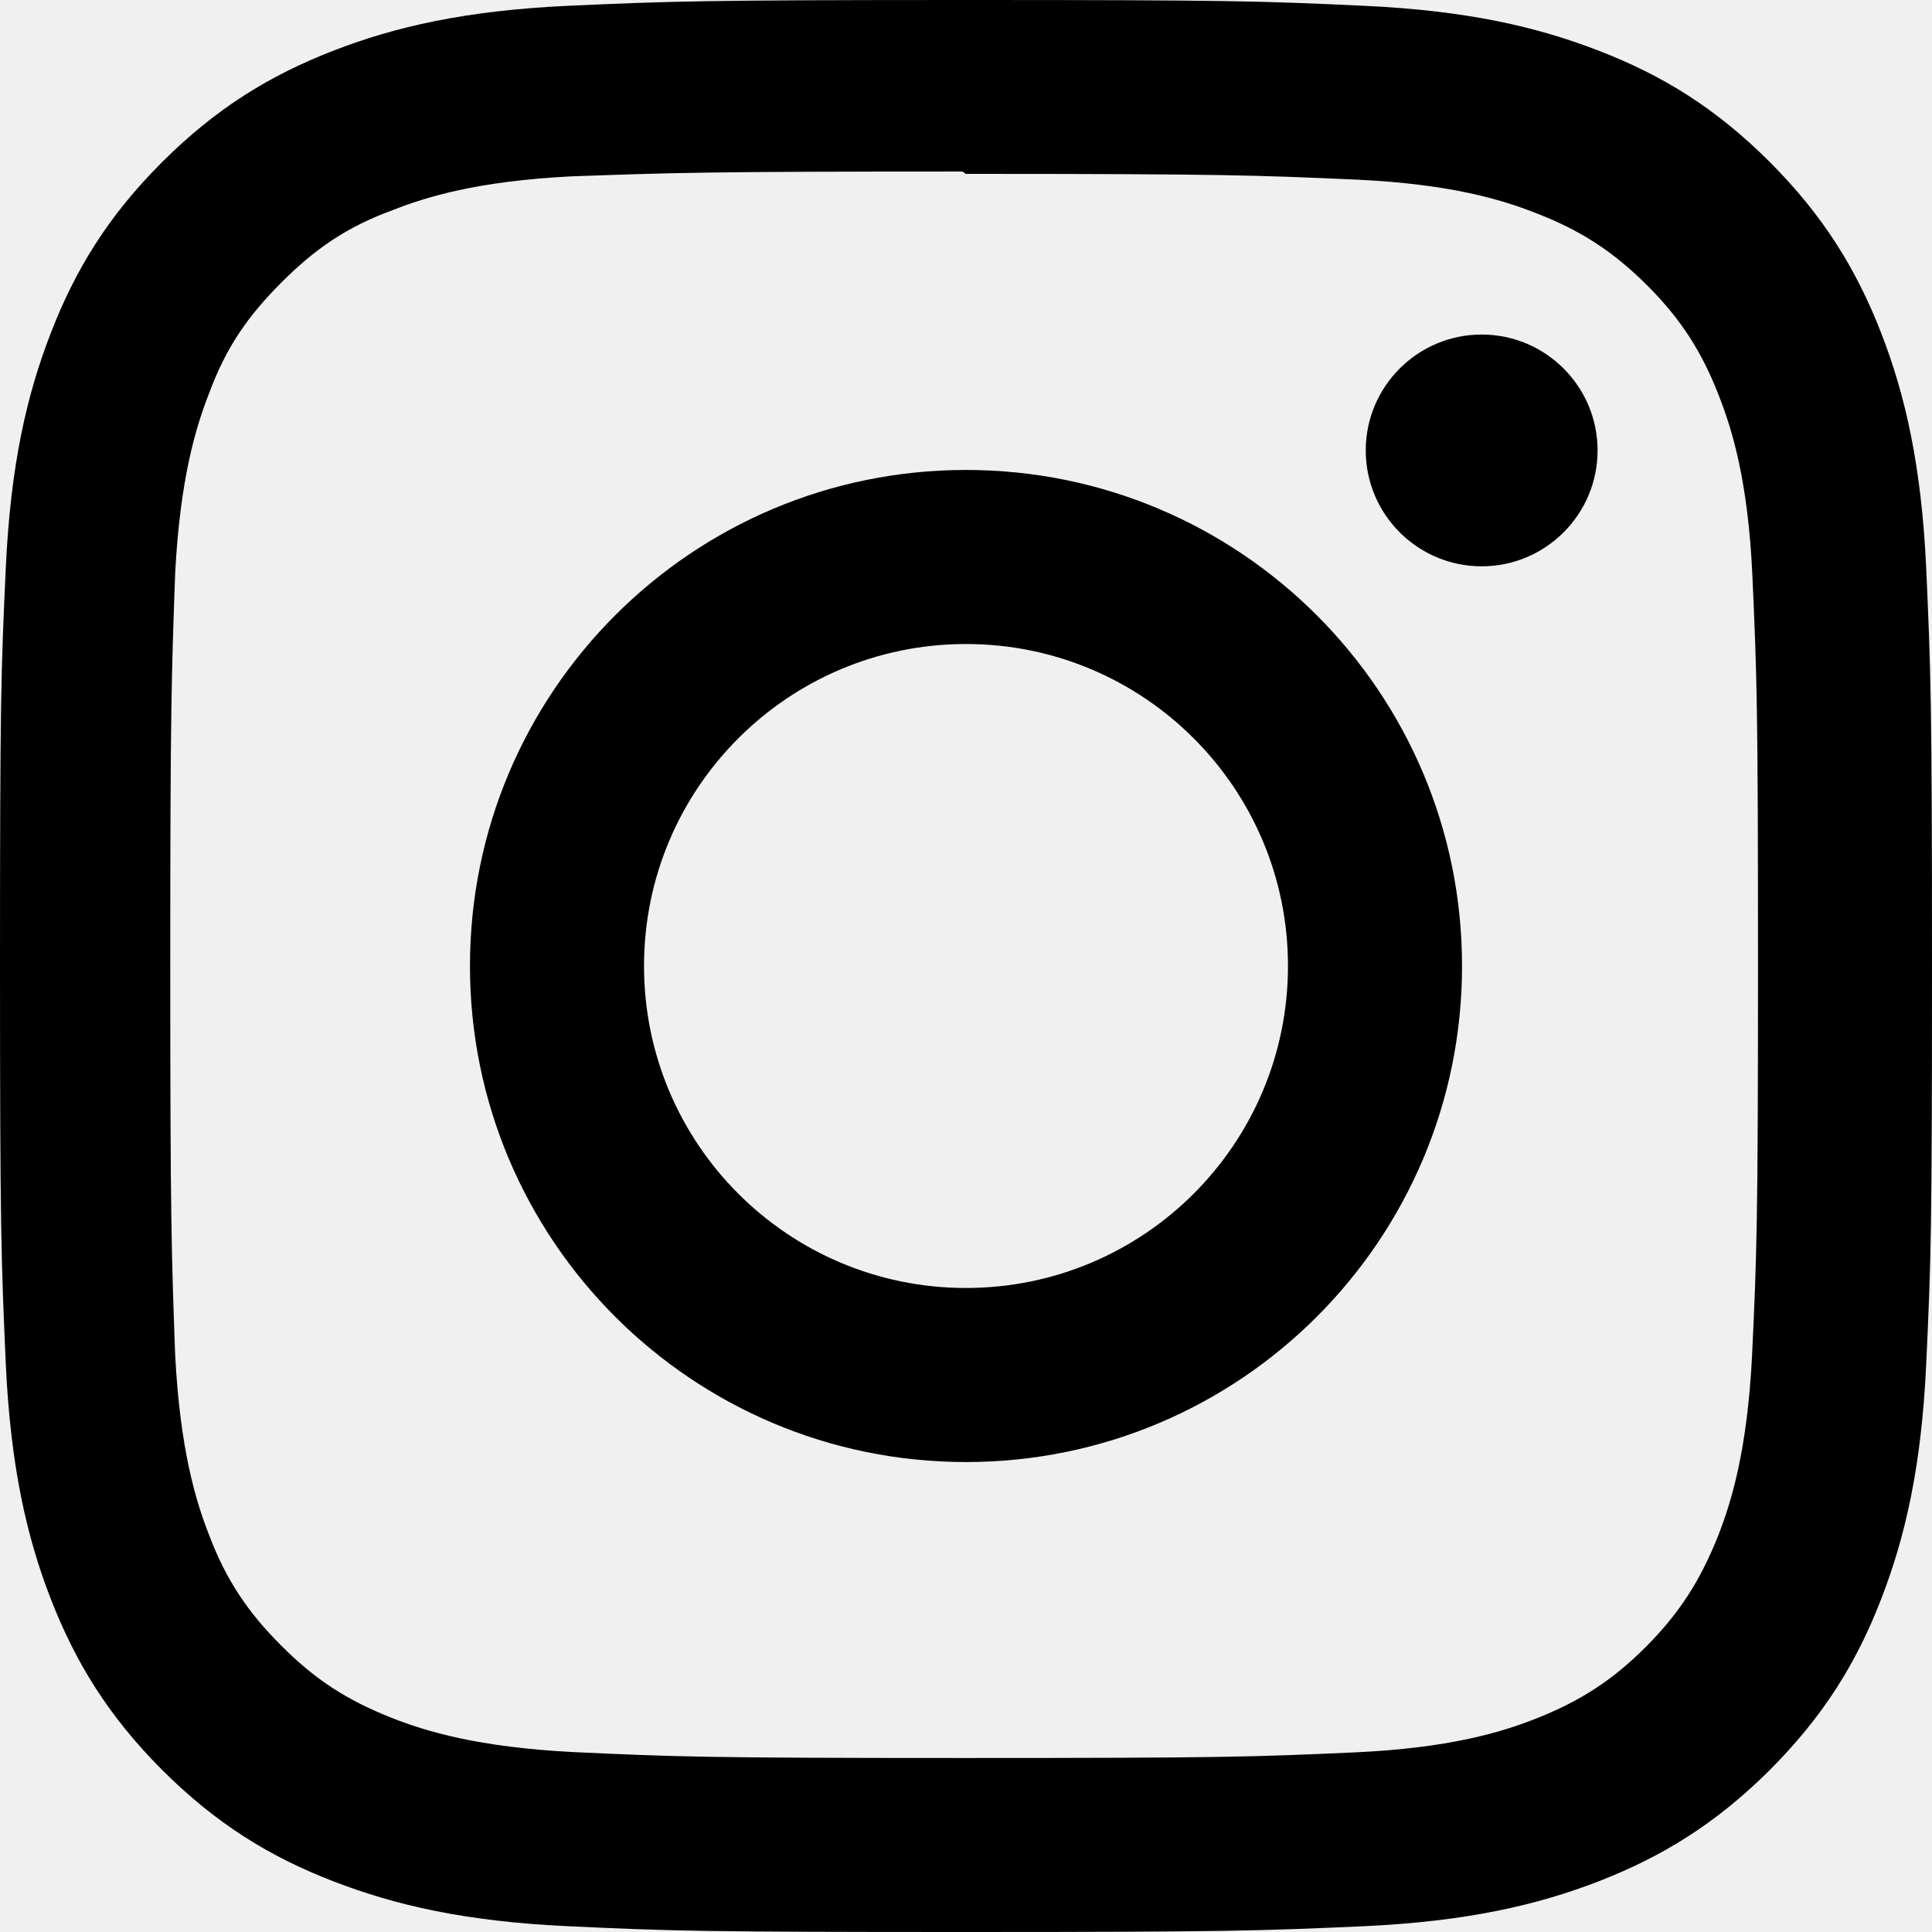
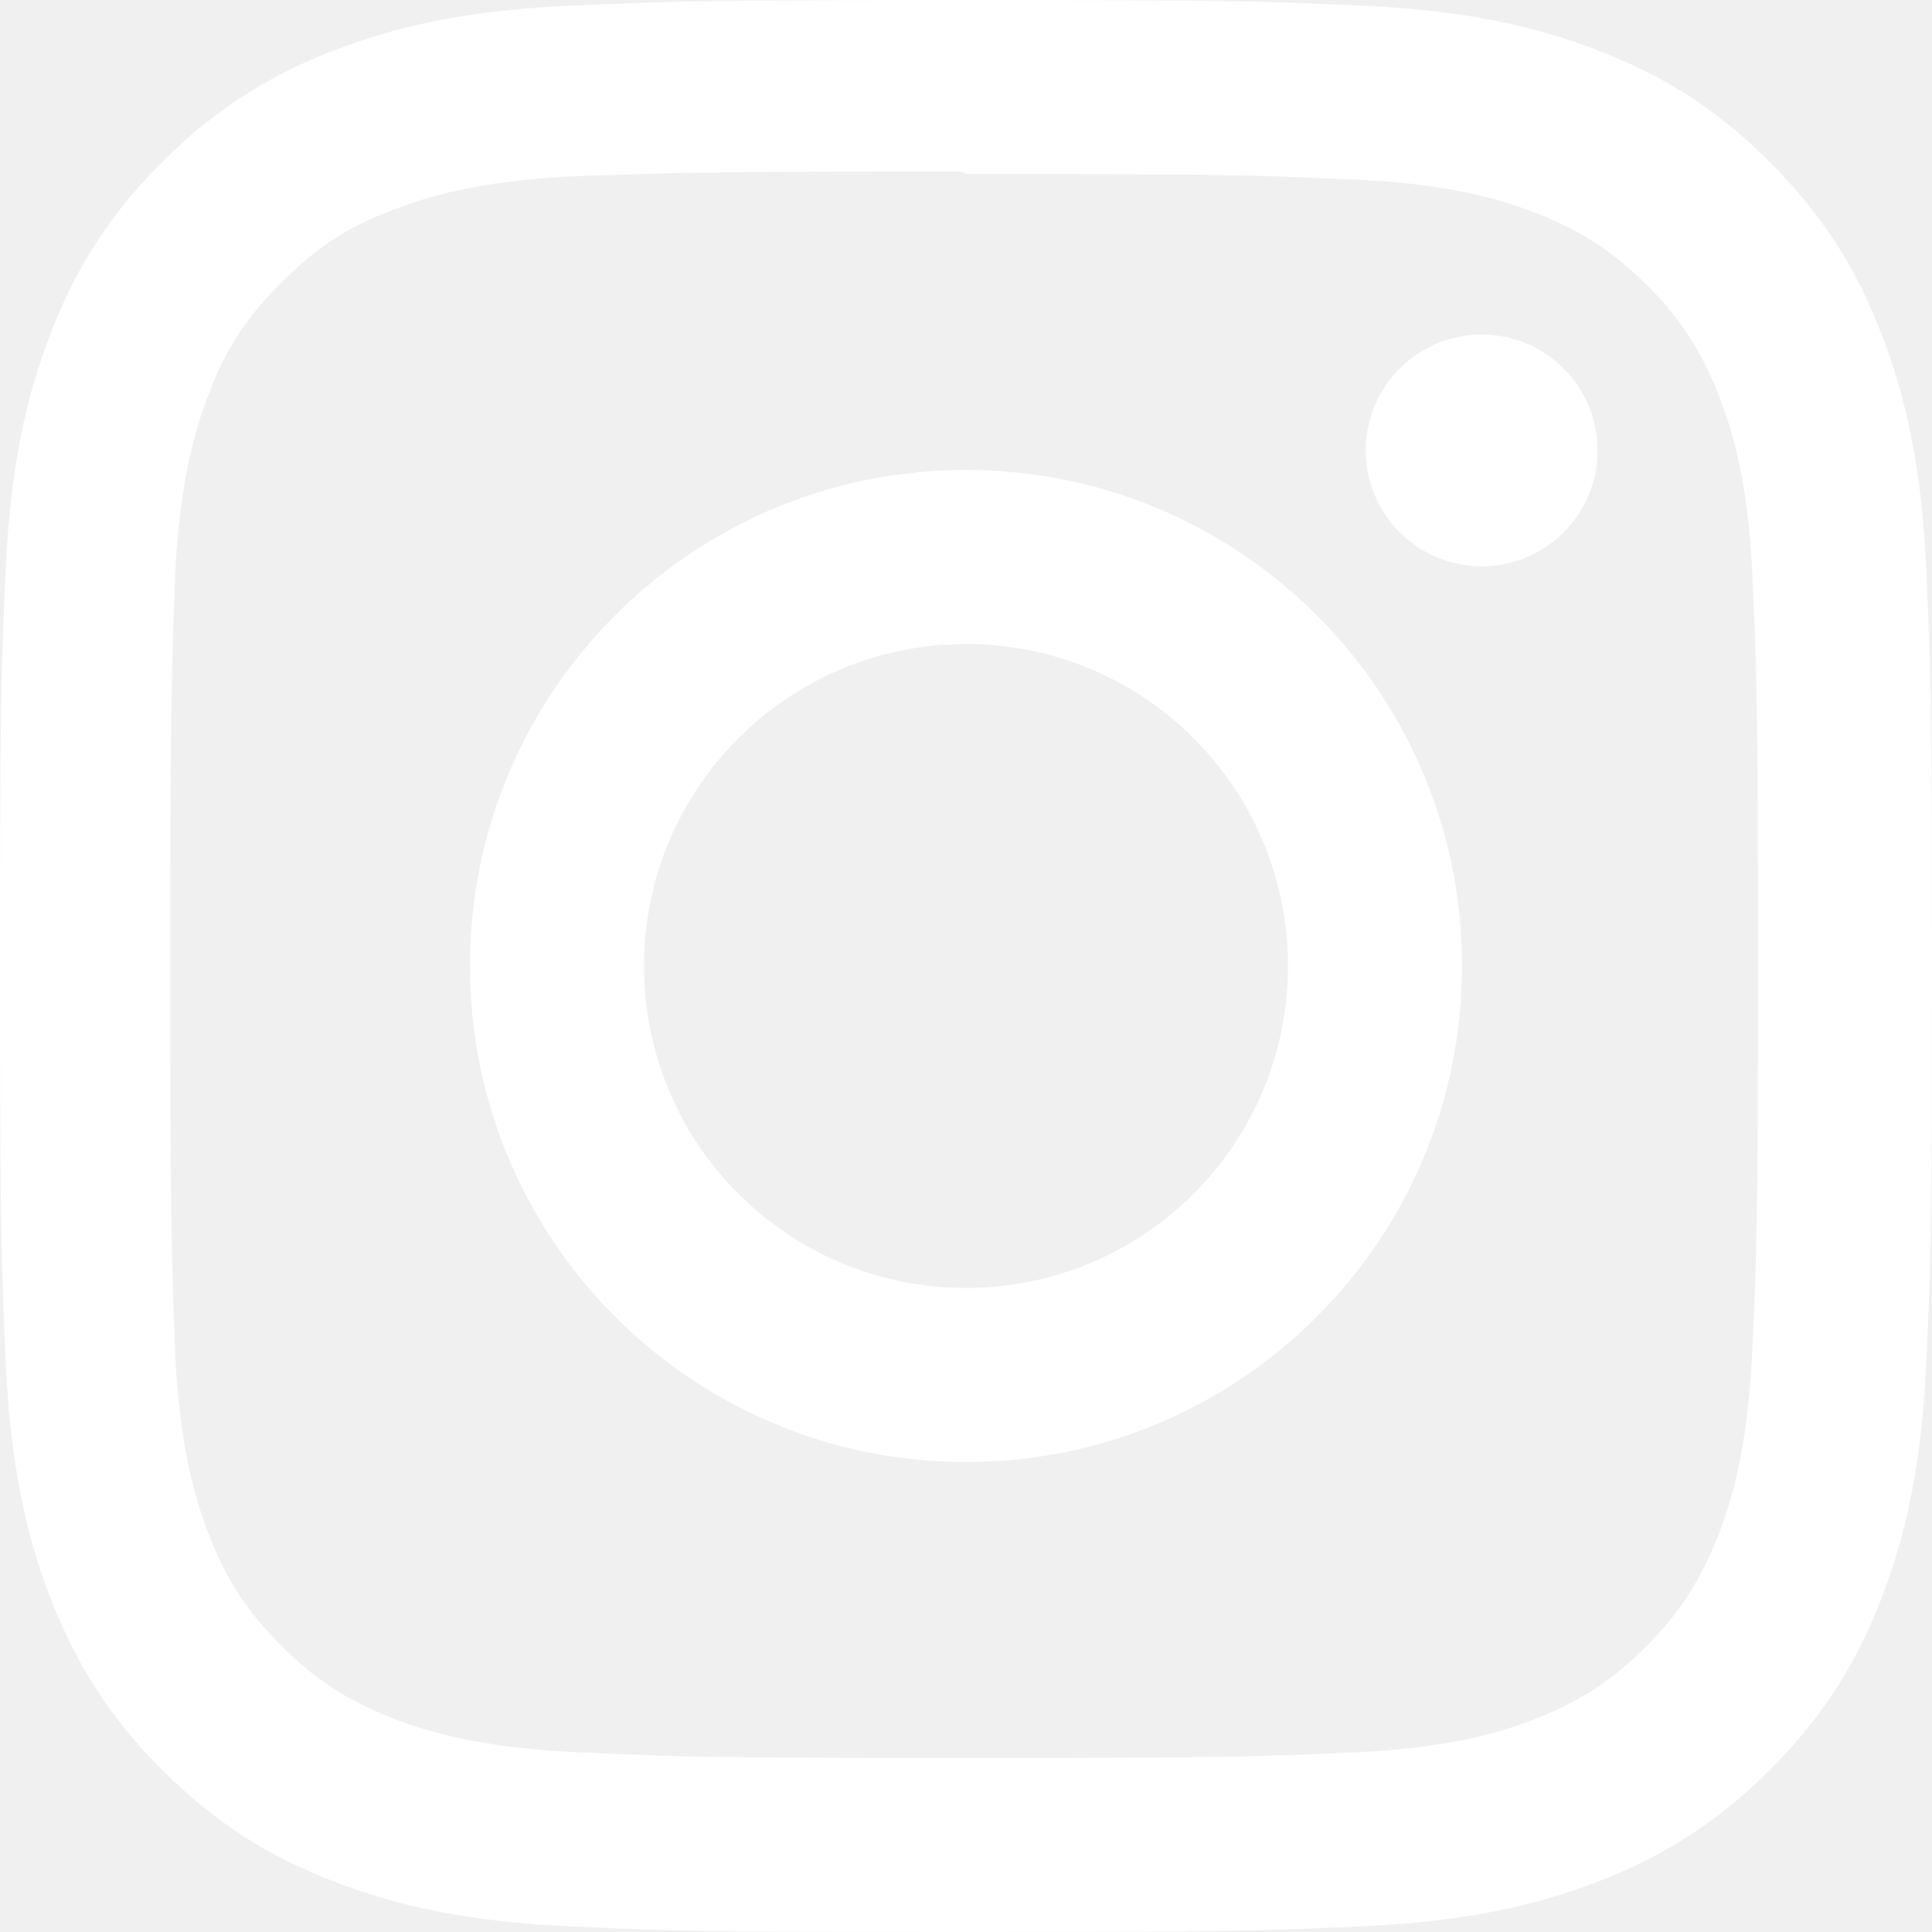
<svg xmlns="http://www.w3.org/2000/svg" version="1.1" width="32" height="32" viewBox="0 0 32 32">
-   <path fill="#000000" d="M16 0c-4.347 0-4.889 0.020-6.596 0.096-1.704 0.080-2.864 0.348-3.884 0.744-1.052 0.408-1.945 0.956-2.835 1.845s-1.439 1.781-1.845 2.835c-0.396 1.020-0.665 2.18-0.744 3.884-0.080 1.707-0.096 2.249-0.096 6.596s0.020 4.889 0.096 6.596c0.080 1.703 0.348 2.864 0.744 3.884 0.408 1.051 0.956 1.945 1.845 2.835 0.889 0.888 1.781 1.439 2.835 1.845 1.021 0.395 2.181 0.665 3.884 0.744 1.707 0.080 2.249 0.096 6.596 0.096s4.889-0.020 6.596-0.096c1.703-0.080 2.864-0.349 3.884-0.744 1.051-0.408 1.945-0.957 2.835-1.845 0.888-0.889 1.439-1.78 1.845-2.835 0.395-1.020 0.665-2.181 0.744-3.884 0.080-1.707 0.096-2.249 0.096-6.596s-0.020-4.889-0.096-6.596c-0.080-1.703-0.349-2.865-0.744-3.884-0.408-1.052-0.957-1.945-1.845-2.835-0.889-0.889-1.78-1.439-2.835-1.845-1.020-0.396-2.181-0.665-3.884-0.744-1.707-0.080-2.249-0.096-6.596-0.096zM16 2.88c4.271 0 4.78 0.021 6.467 0.095 1.56 0.073 2.407 0.332 2.969 0.553 0.749 0.289 1.28 0.636 1.843 1.195 0.559 0.56 0.905 1.092 1.195 1.841 0.219 0.563 0.48 1.409 0.551 2.969 0.076 1.688 0.093 2.195 0.093 6.467s-0.020 4.78-0.099 6.467c-0.081 1.56-0.341 2.407-0.561 2.969-0.299 0.749-0.639 1.28-1.199 1.843-0.559 0.559-1.099 0.905-1.84 1.195-0.56 0.219-1.42 0.48-2.98 0.551-1.699 0.076-2.199 0.093-6.479 0.093-4.281 0-4.781-0.020-6.479-0.099-1.561-0.081-2.421-0.341-2.981-0.561-0.759-0.299-1.28-0.639-1.839-1.199-0.561-0.559-0.92-1.099-1.2-1.84-0.22-0.56-0.479-1.42-0.56-2.98-0.060-1.68-0.081-2.199-0.081-6.459 0-4.261 0.021-4.781 0.081-6.481 0.081-1.56 0.34-2.419 0.56-2.979 0.28-0.76 0.639-1.28 1.2-1.841 0.559-0.559 1.080-0.919 1.839-1.197 0.56-0.221 1.401-0.481 2.961-0.561 1.7-0.060 2.2-0.080 6.479-0.080l0.060 0.040zM16 7.784c-4.54 0-8.216 3.68-8.216 8.216 0 4.54 3.68 8.216 8.216 8.216 4.54 0 8.216-3.68 8.216-8.216 0-4.54-3.68-8.216-8.216-8.216zM16 21.333c-2.947 0-5.333-2.387-5.333-5.333s2.387-5.333 5.333-5.333 5.333 2.387 5.333 5.333-2.387 5.333-5.333 5.333zM26.461 7.46c0 1.060-0.861 1.92-1.92 1.92-1.060 0-1.92-0.861-1.92-1.92s0.861-1.919 1.92-1.919c1.057-0.001 1.92 0.86 1.92 1.919z" />
+   <path fill="#ffffff" d="M16 0c-4.347 0-4.889 0.020-6.596 0.096-1.704 0.080-2.864 0.348-3.884 0.744-1.052 0.408-1.945 0.956-2.835 1.845s-1.439 1.781-1.845 2.835c-0.396 1.020-0.665 2.18-0.744 3.884-0.080 1.707-0.096 2.249-0.096 6.596s0.020 4.889 0.096 6.596c0.080 1.703 0.348 2.864 0.744 3.884 0.408 1.051 0.956 1.945 1.845 2.835 0.889 0.888 1.781 1.439 2.835 1.845 1.021 0.395 2.181 0.665 3.884 0.744 1.707 0.080 2.249 0.096 6.596 0.096s4.889-0.020 6.596-0.096c1.703-0.080 2.864-0.349 3.884-0.744 1.051-0.408 1.945-0.957 2.835-1.845 0.888-0.889 1.439-1.78 1.845-2.835 0.395-1.020 0.665-2.181 0.744-3.884 0.080-1.707 0.096-2.249 0.096-6.596s-0.020-4.889-0.096-6.596c-0.080-1.703-0.349-2.865-0.744-3.884-0.408-1.052-0.957-1.945-1.845-2.835-0.889-0.889-1.78-1.439-2.835-1.845-1.020-0.396-2.181-0.665-3.884-0.744-1.707-0.080-2.249-0.096-6.596-0.096zM16 2.88c4.271 0 4.78 0.021 6.467 0.095 1.56 0.073 2.407 0.332 2.969 0.553 0.749 0.289 1.28 0.636 1.843 1.195 0.559 0.56 0.905 1.092 1.195 1.841 0.219 0.563 0.48 1.409 0.551 2.969 0.076 1.688 0.093 2.195 0.093 6.467s-0.020 4.78-0.099 6.467c-0.081 1.56-0.341 2.407-0.561 2.969-0.299 0.749-0.639 1.28-1.199 1.843-0.559 0.559-1.099 0.905-1.84 1.195-0.56 0.219-1.42 0.48-2.98 0.551-1.699 0.076-2.199 0.093-6.479 0.093-4.281 0-4.781-0.020-6.479-0.099-1.561-0.081-2.421-0.341-2.981-0.561-0.759-0.299-1.28-0.639-1.839-1.199-0.561-0.559-0.92-1.099-1.2-1.84-0.22-0.56-0.479-1.42-0.56-2.98-0.060-1.68-0.081-2.199-0.081-6.459 0-4.261 0.021-4.781 0.081-6.481 0.081-1.56 0.34-2.419 0.56-2.979 0.28-0.76 0.639-1.28 1.2-1.841 0.559-0.559 1.080-0.919 1.839-1.197 0.56-0.221 1.401-0.481 2.961-0.561 1.7-0.060 2.2-0.080 6.479-0.080l0.060 0.040zM16 7.784c-4.54 0-8.216 3.68-8.216 8.216 0 4.54 3.68 8.216 8.216 8.216 4.54 0 8.216-3.68 8.216-8.216 0-4.54-3.68-8.216-8.216-8.216zM16 21.333c-2.947 0-5.333-2.387-5.333-5.333s2.387-5.333 5.333-5.333 5.333 2.387 5.333 5.333-2.387 5.333-5.333 5.333zM26.461 7.46c0 1.060-0.861 1.92-1.92 1.92-1.060 0-1.92-0.861-1.92-1.92s0.861-1.919 1.92-1.919c1.057-0.001 1.92 0.86 1.92 1.919z" />
</svg>
